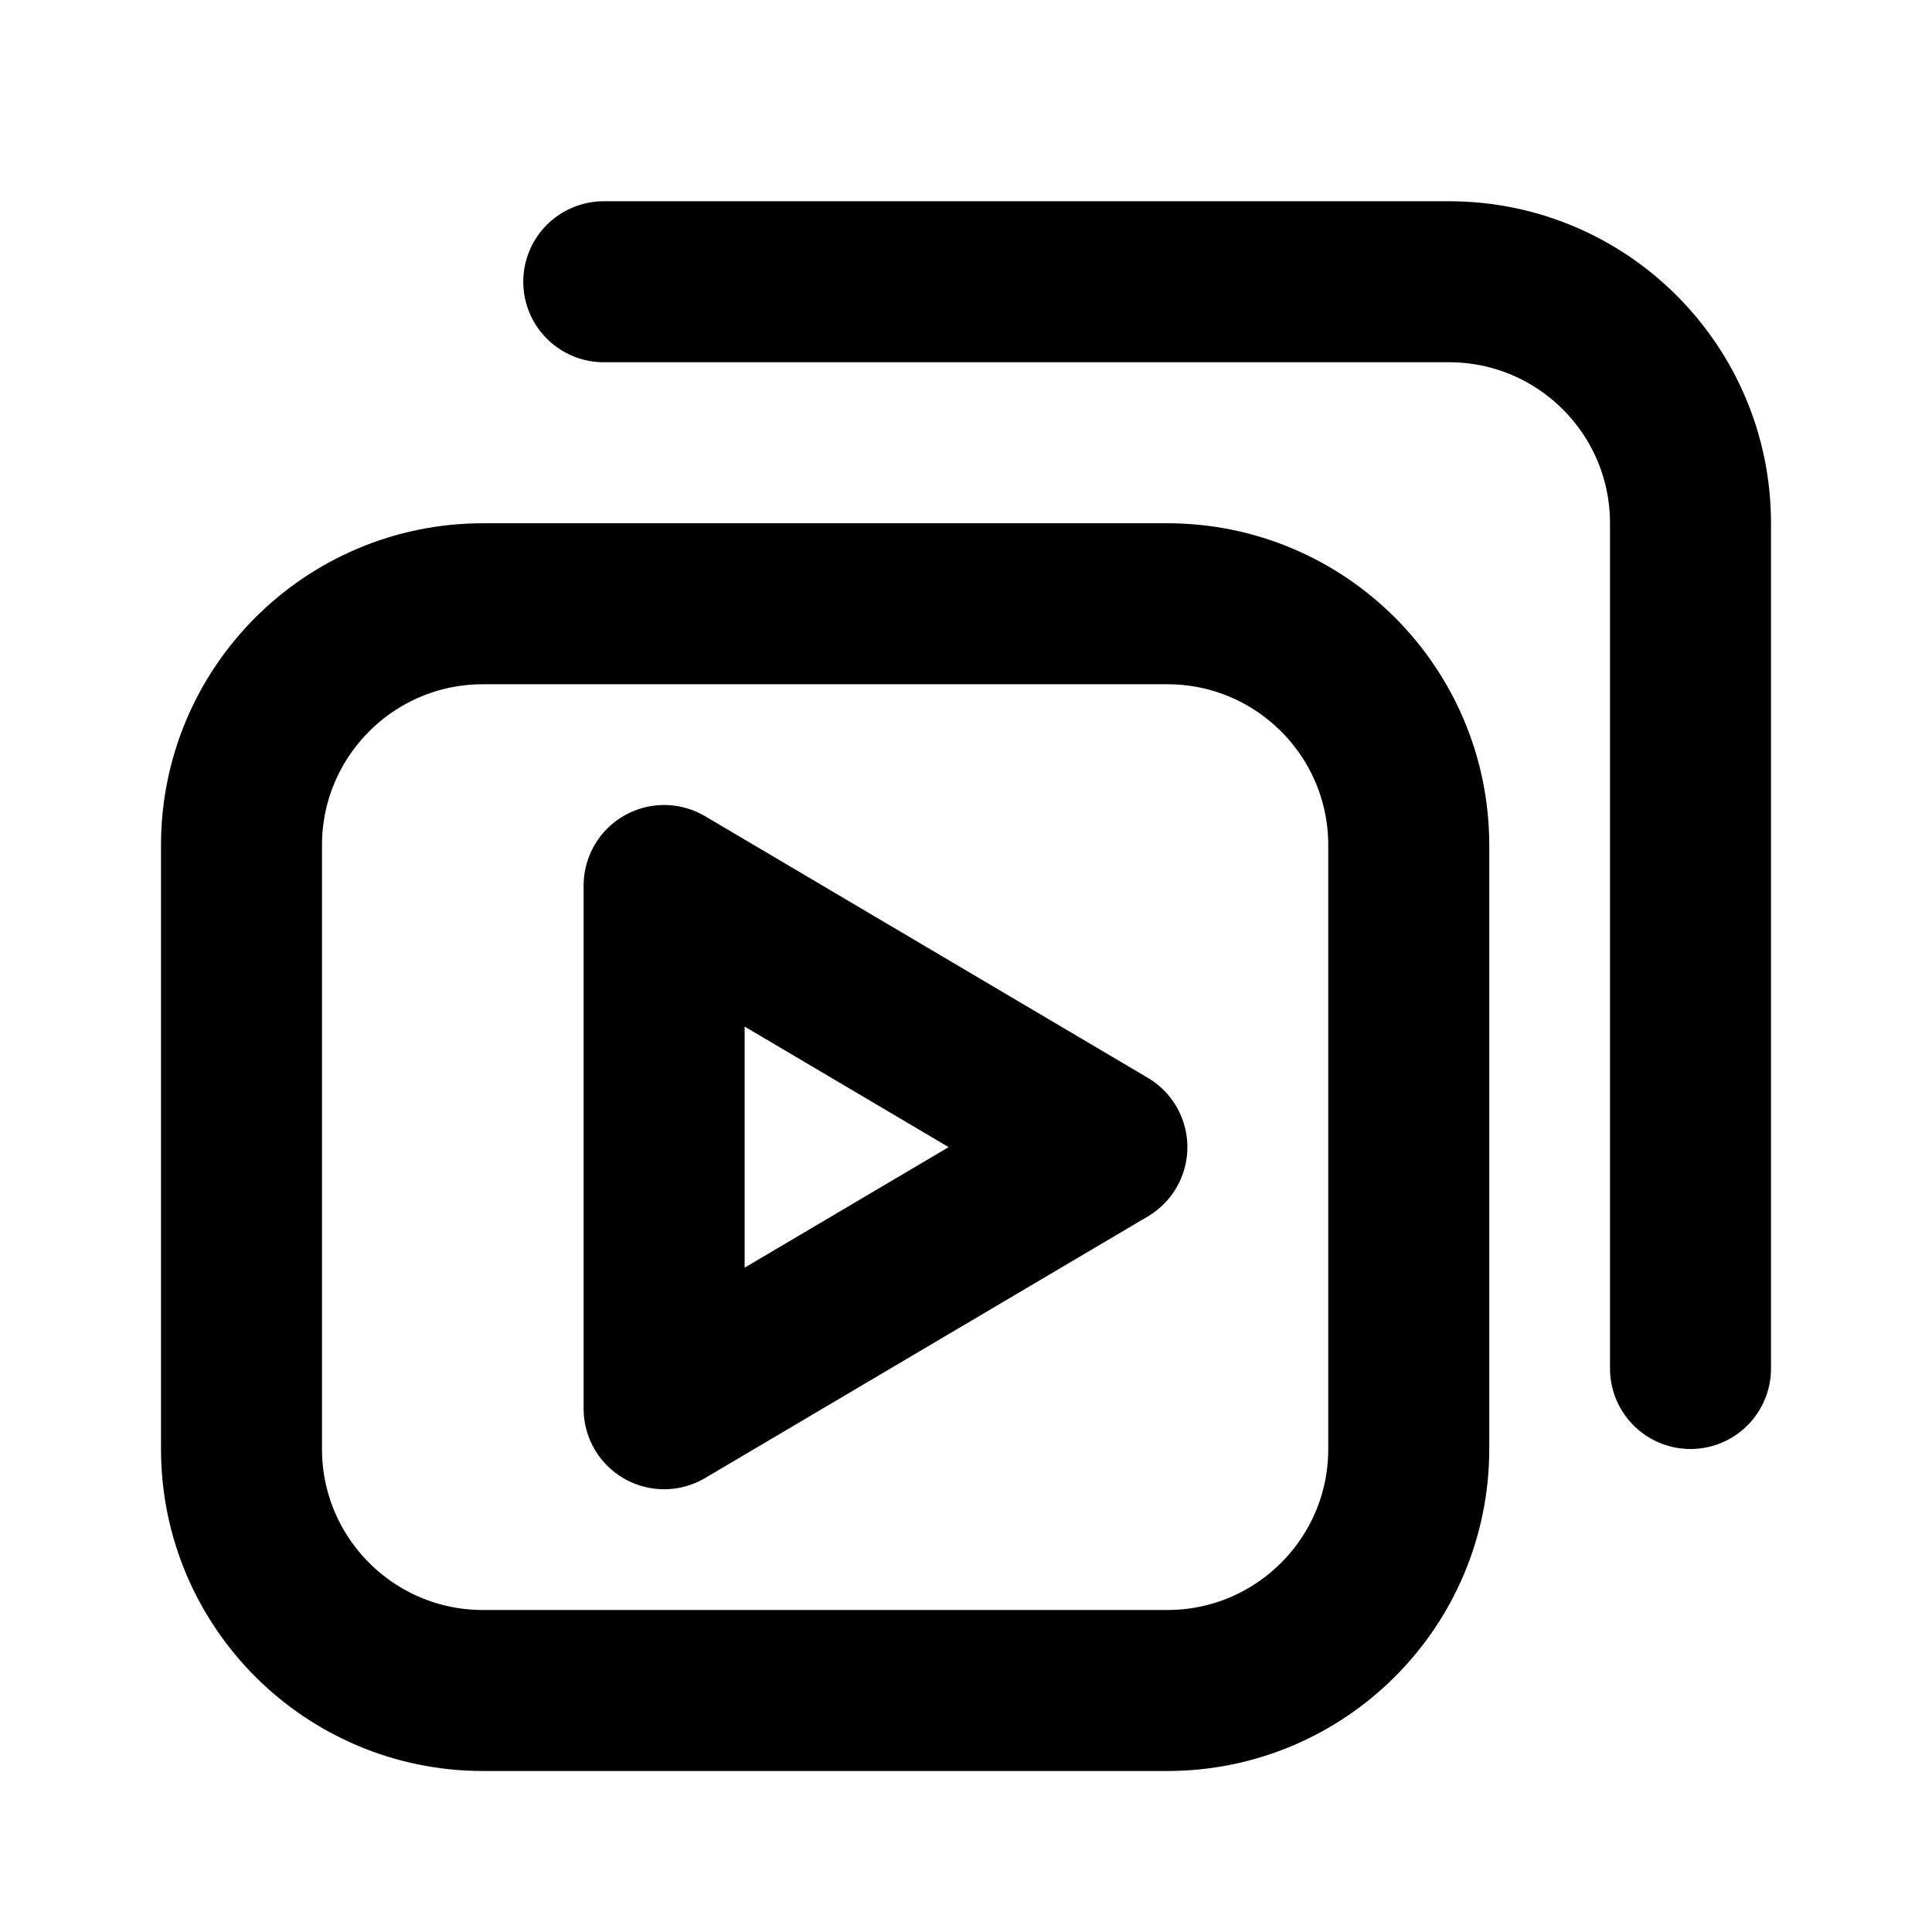
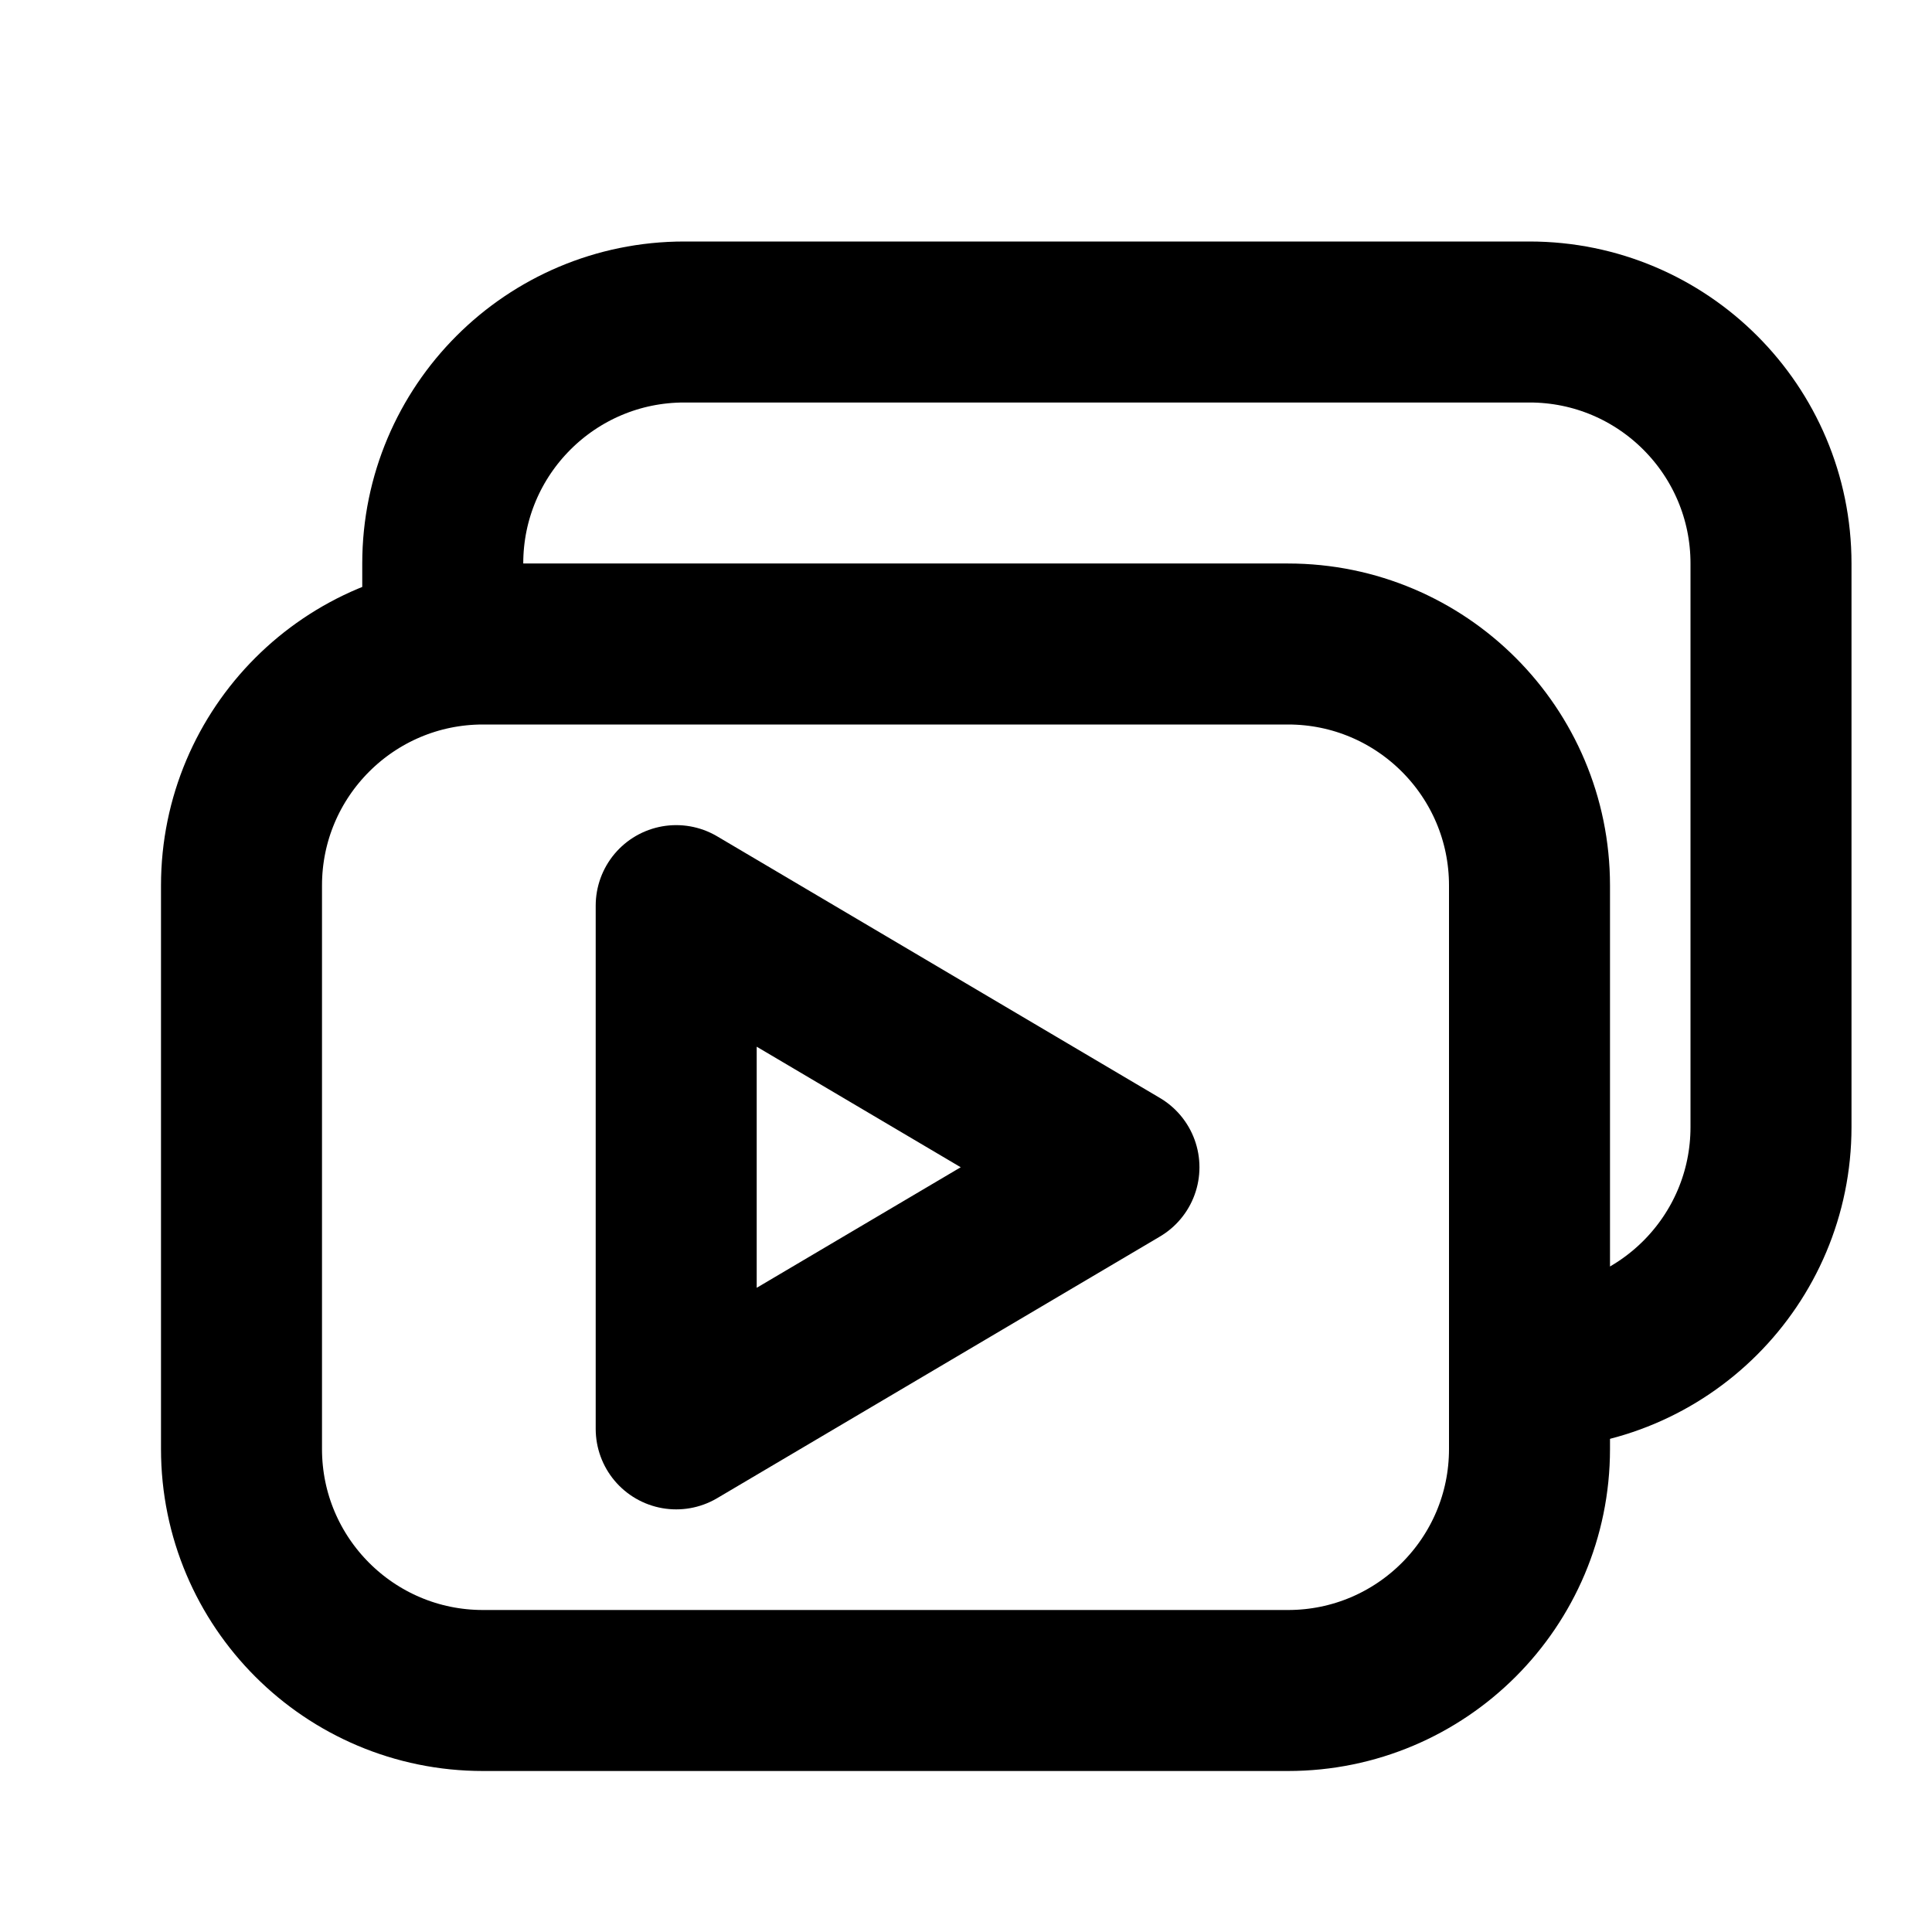
<svg xmlns="http://www.w3.org/2000/svg" viewBox="0 0 24 24" fill="none" stroke="currentColor" stroke-width="2" stroke-linecap="round" stroke-linejoin="round">
-   <rect x="3" y="7.5" width="14.5" height="13.5" rx="3" />
-   <path d="M8.25 11v6.5l5.5-3.25z" />
-   <path d="M7.5 3.5H18a3 3 0 0 1 3 3v10.5" />
+   <rect x="3" y="8" width="16" height="13" rx="3" />
+   <path d="M8.4 11.25v6.5l5.5-3.25z" />
+   <path d="M5.5 8V7a3 3 0 0 1 3-3H19a3 3 0 0 1 3 3v7a3 3 0 0 1-3 3" />
</svg>
